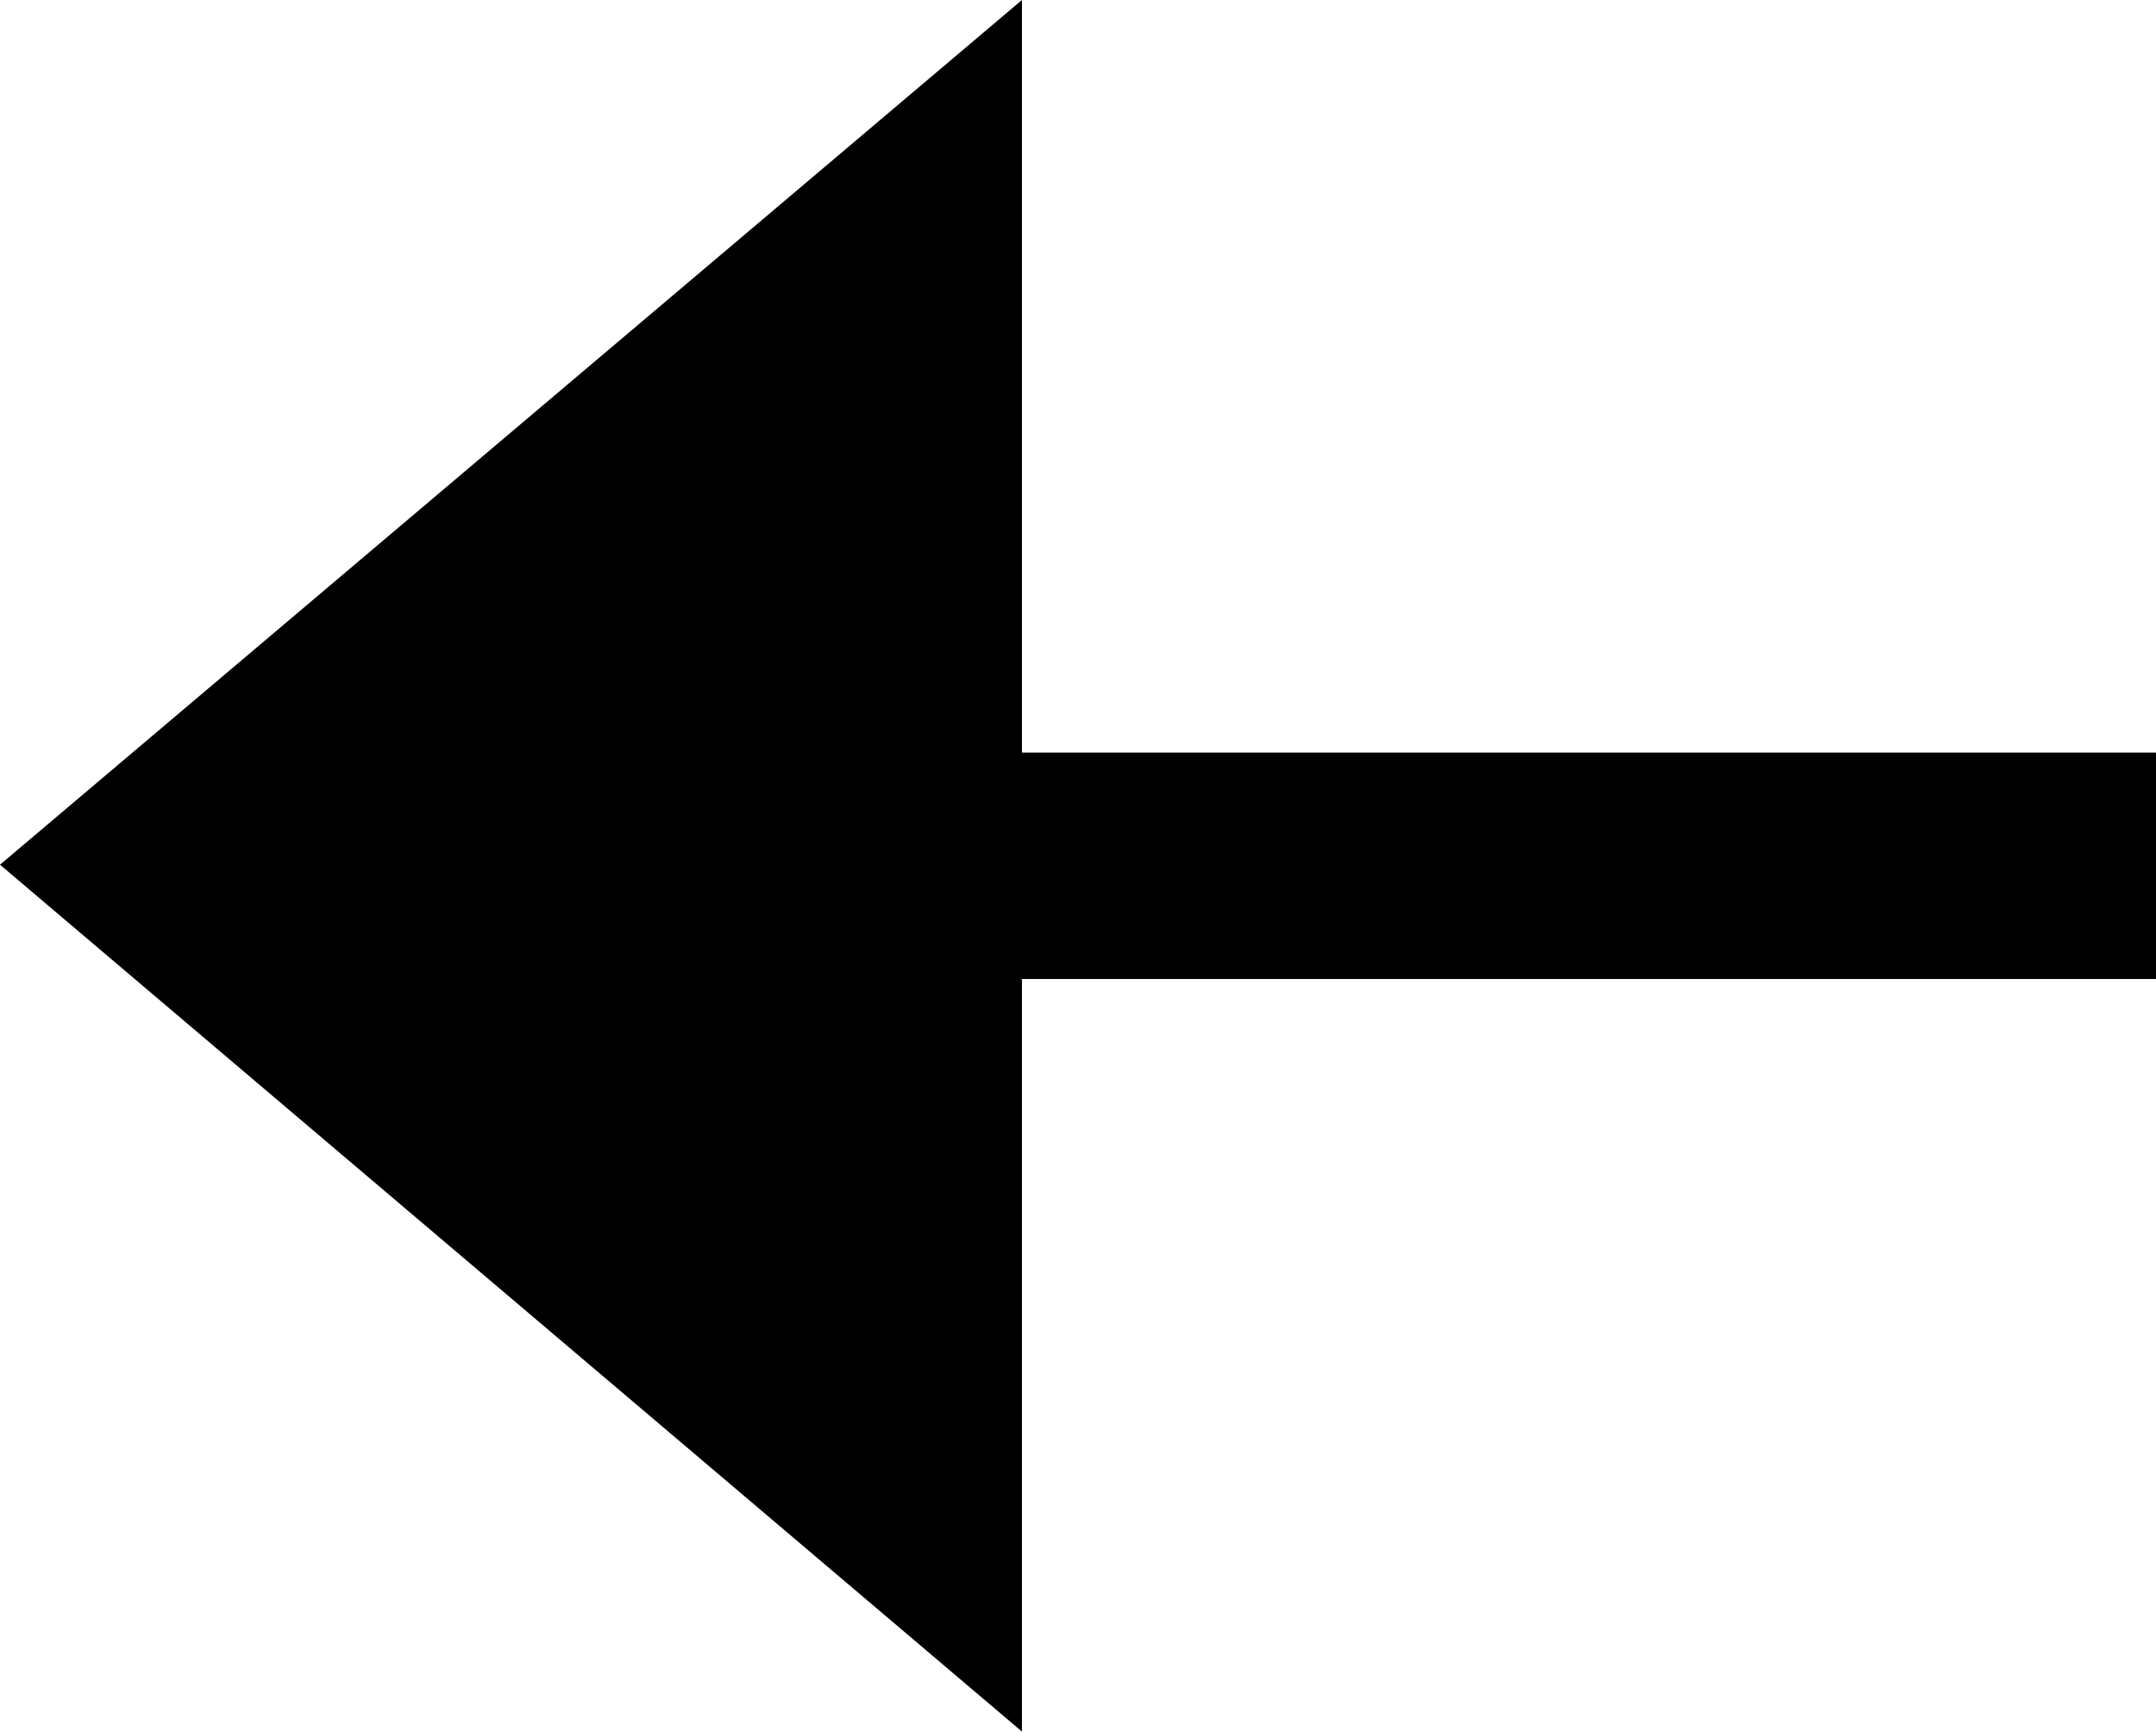
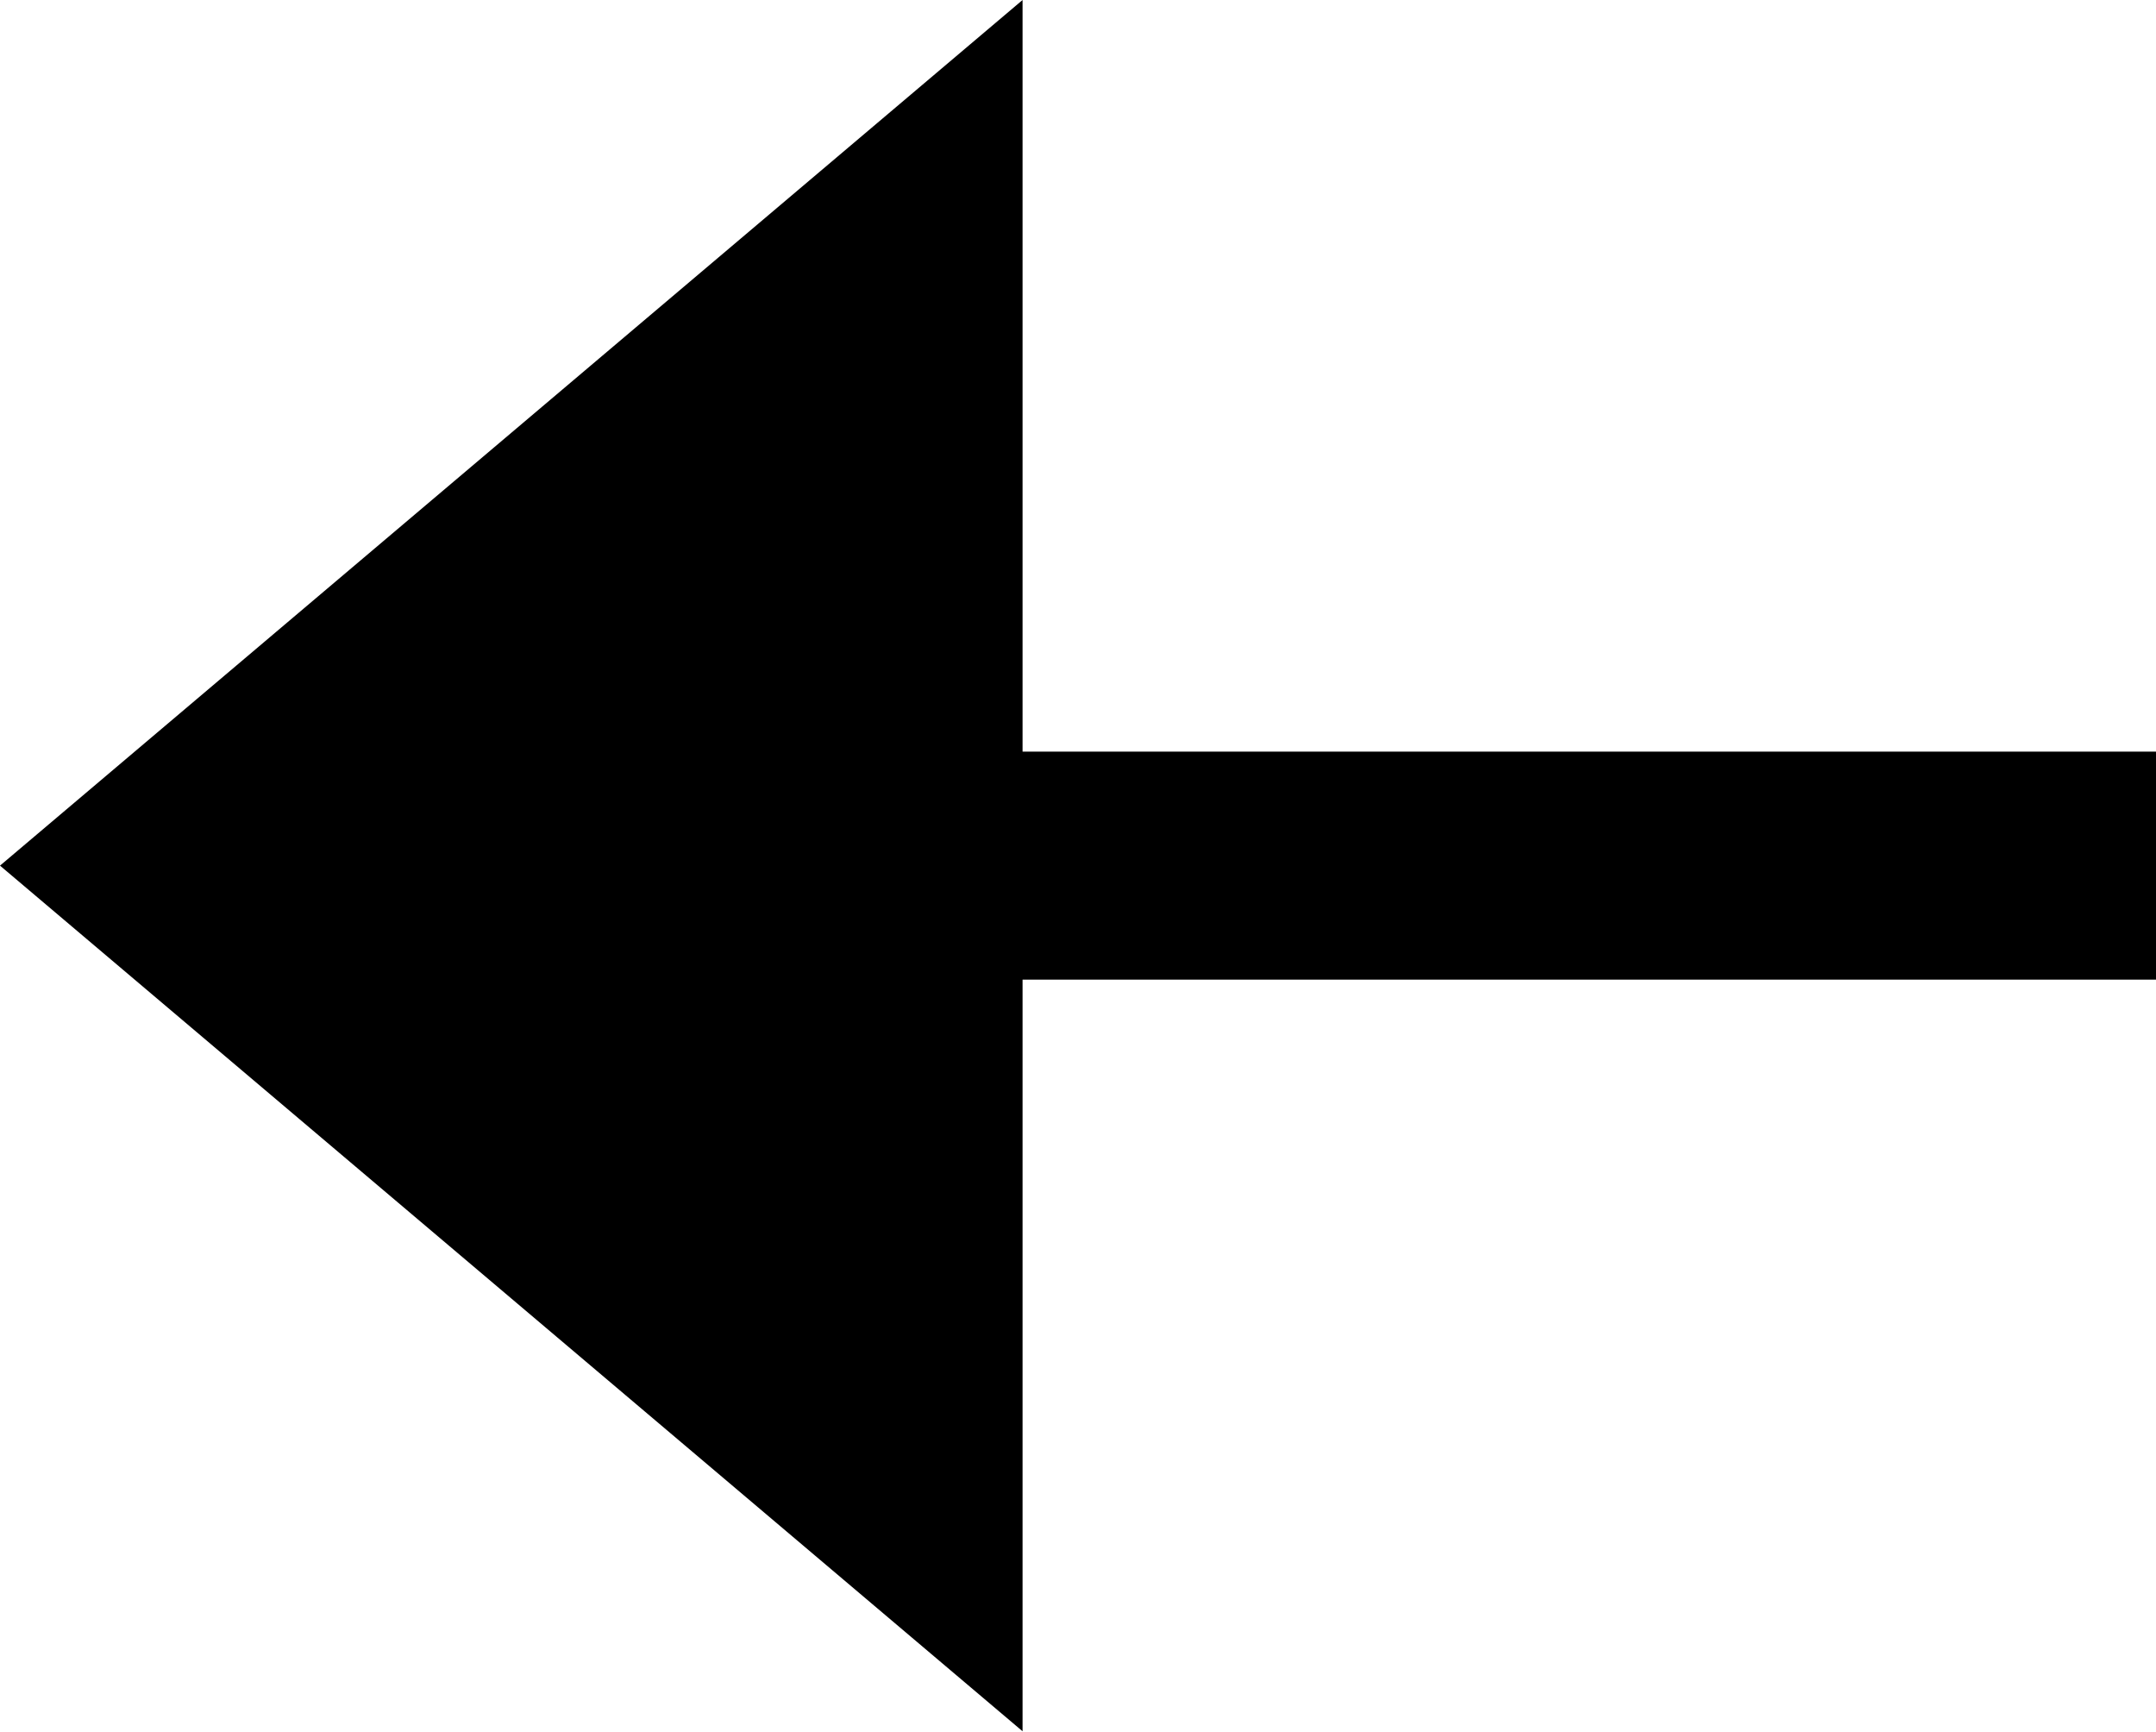
- <svg xmlns="http://www.w3.org/2000/svg" version="1.1" id="Layer_1" x="0px" y="0px" viewBox="0 0 100 80.3" style="enable-background:new 0 0 100 80.3;" xml:space="preserve">
-   <polygon points="0,40.1 47.4,0 47.4,34.9 100,34.9 100,45.4 47.4,45.4 47.4,80.3 " />
+ <svg xmlns="http://www.w3.org/2000/svg" version="1.1" id="Layer_1" x="0px" y="0px" viewBox="0 0 70 56.2" style="enable-background:new 0 0 70 56.2;" xml:space="preserve">
+   <polygon points="0,28.1 33.2,0 33.2,24.4 70,24.4 70,31.8 33.2,31.8 33.2,56.2 " />
</svg>
